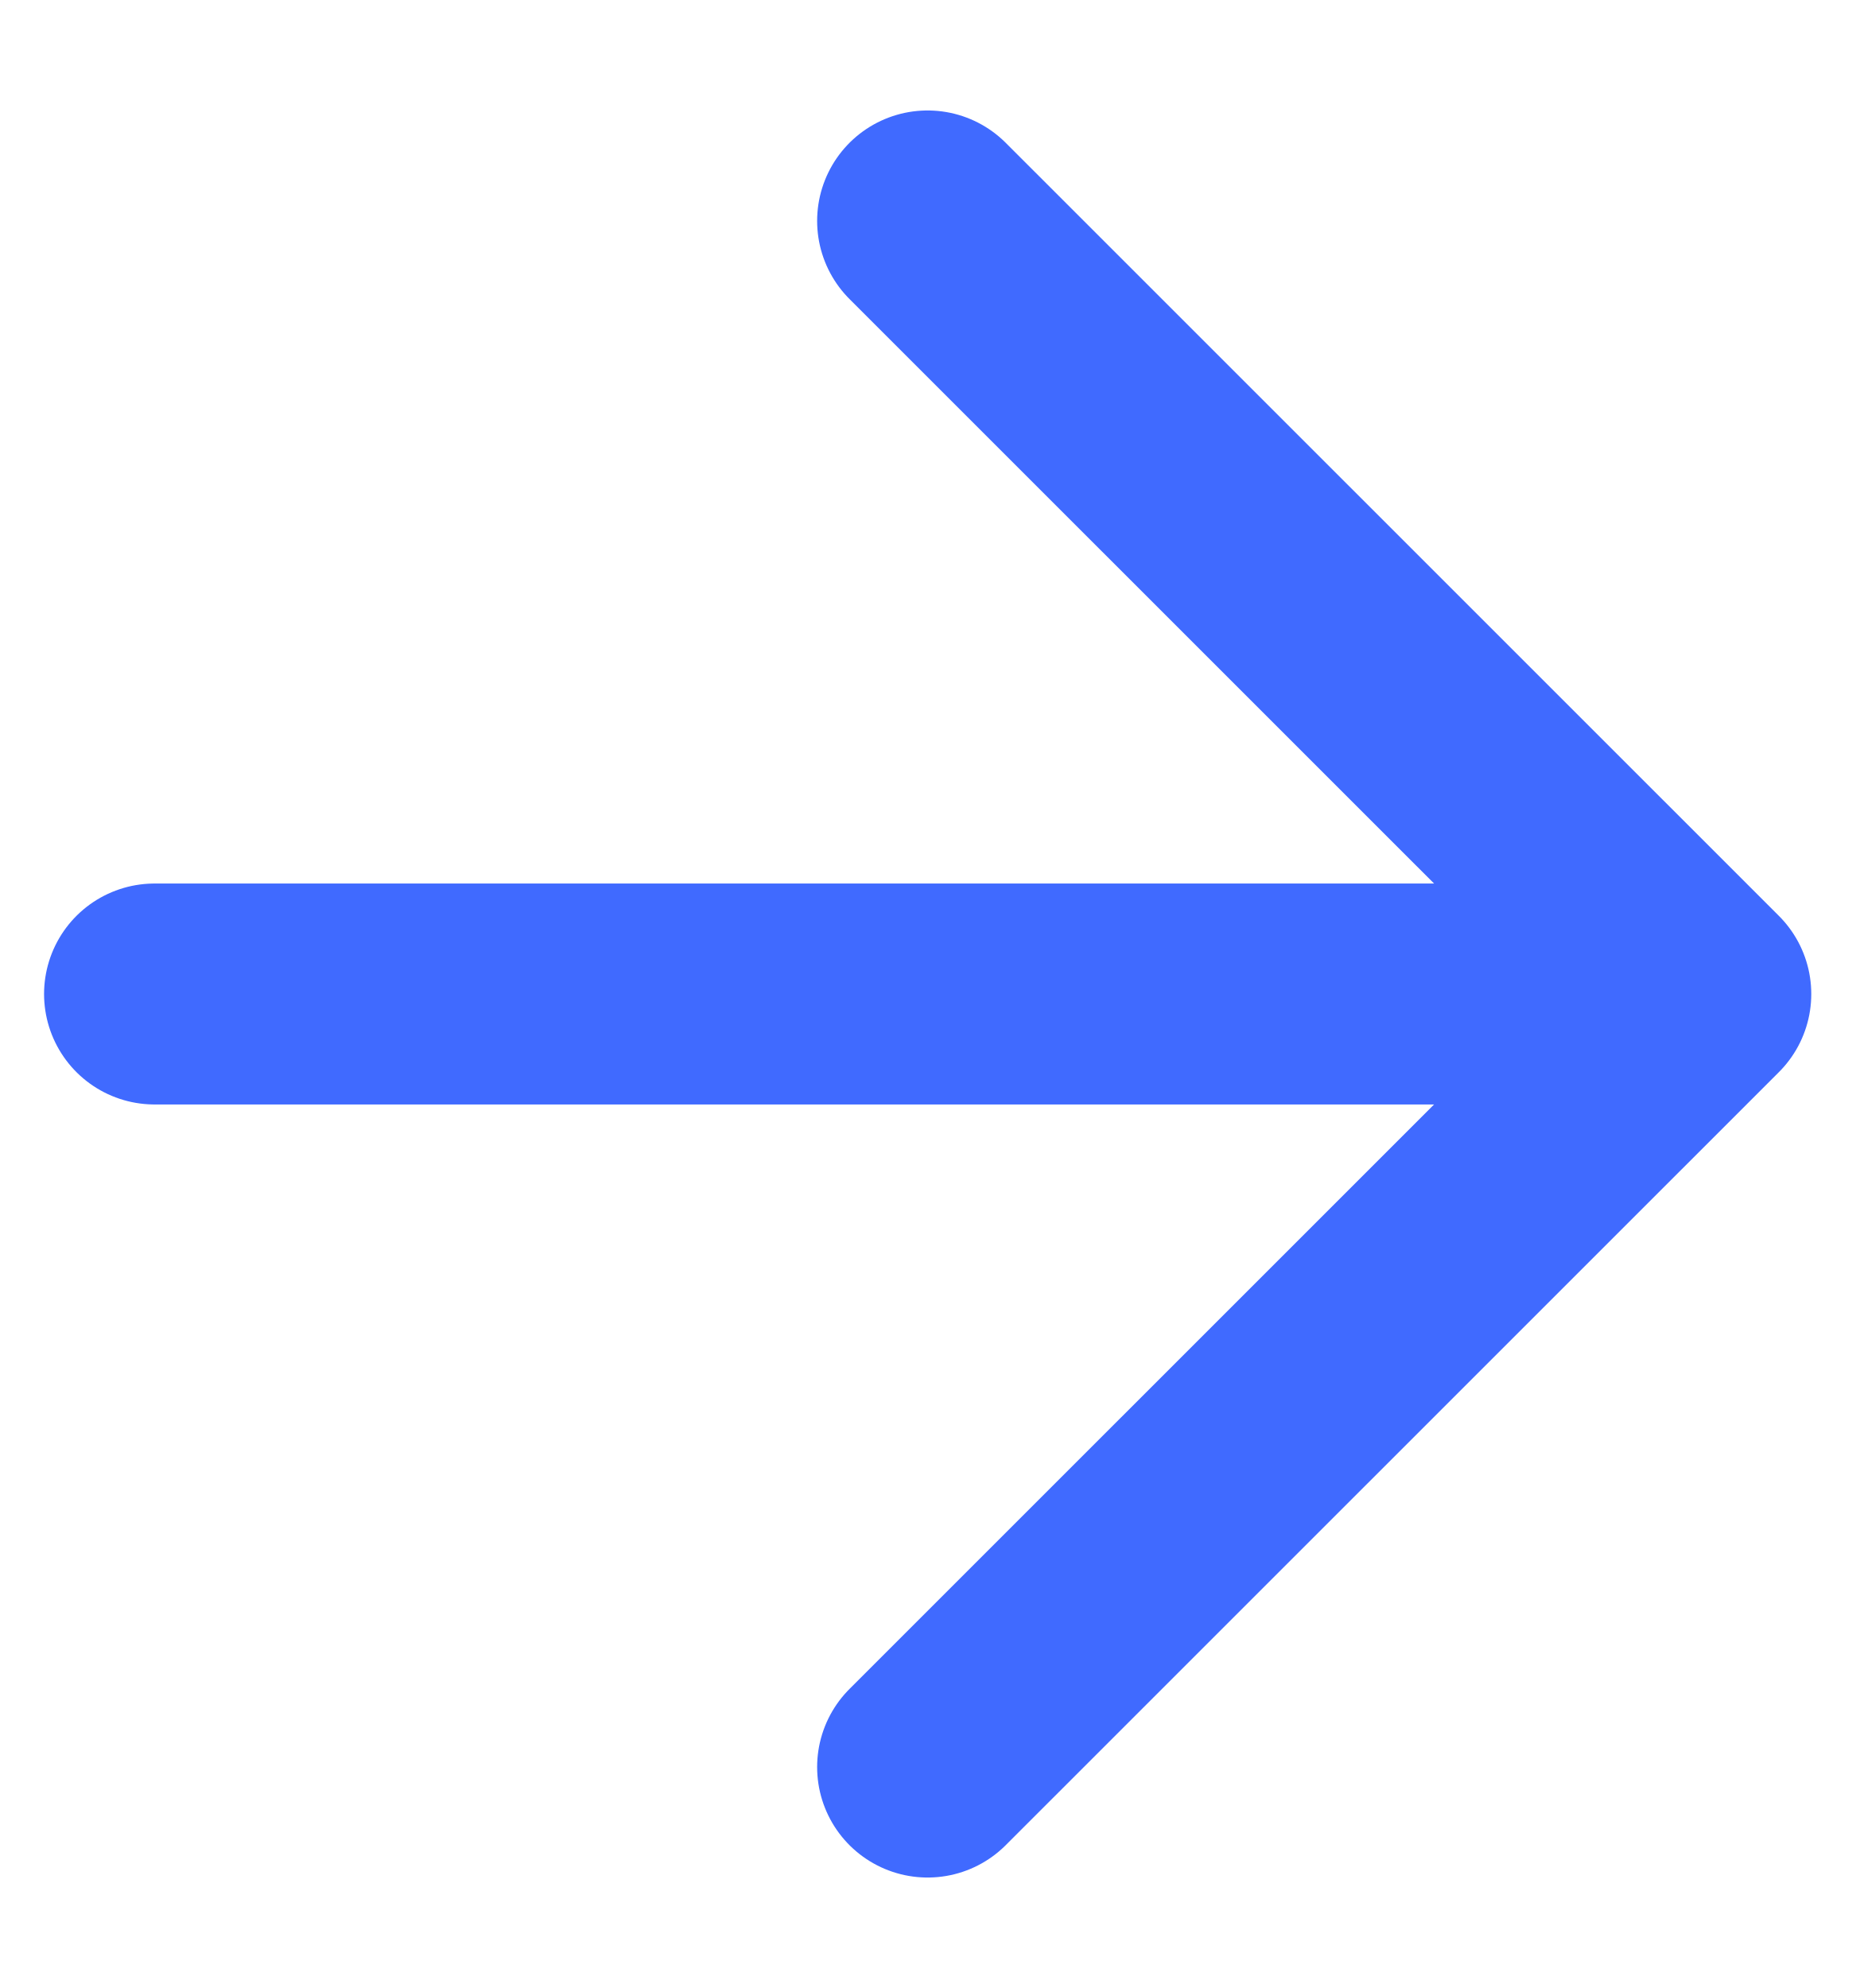
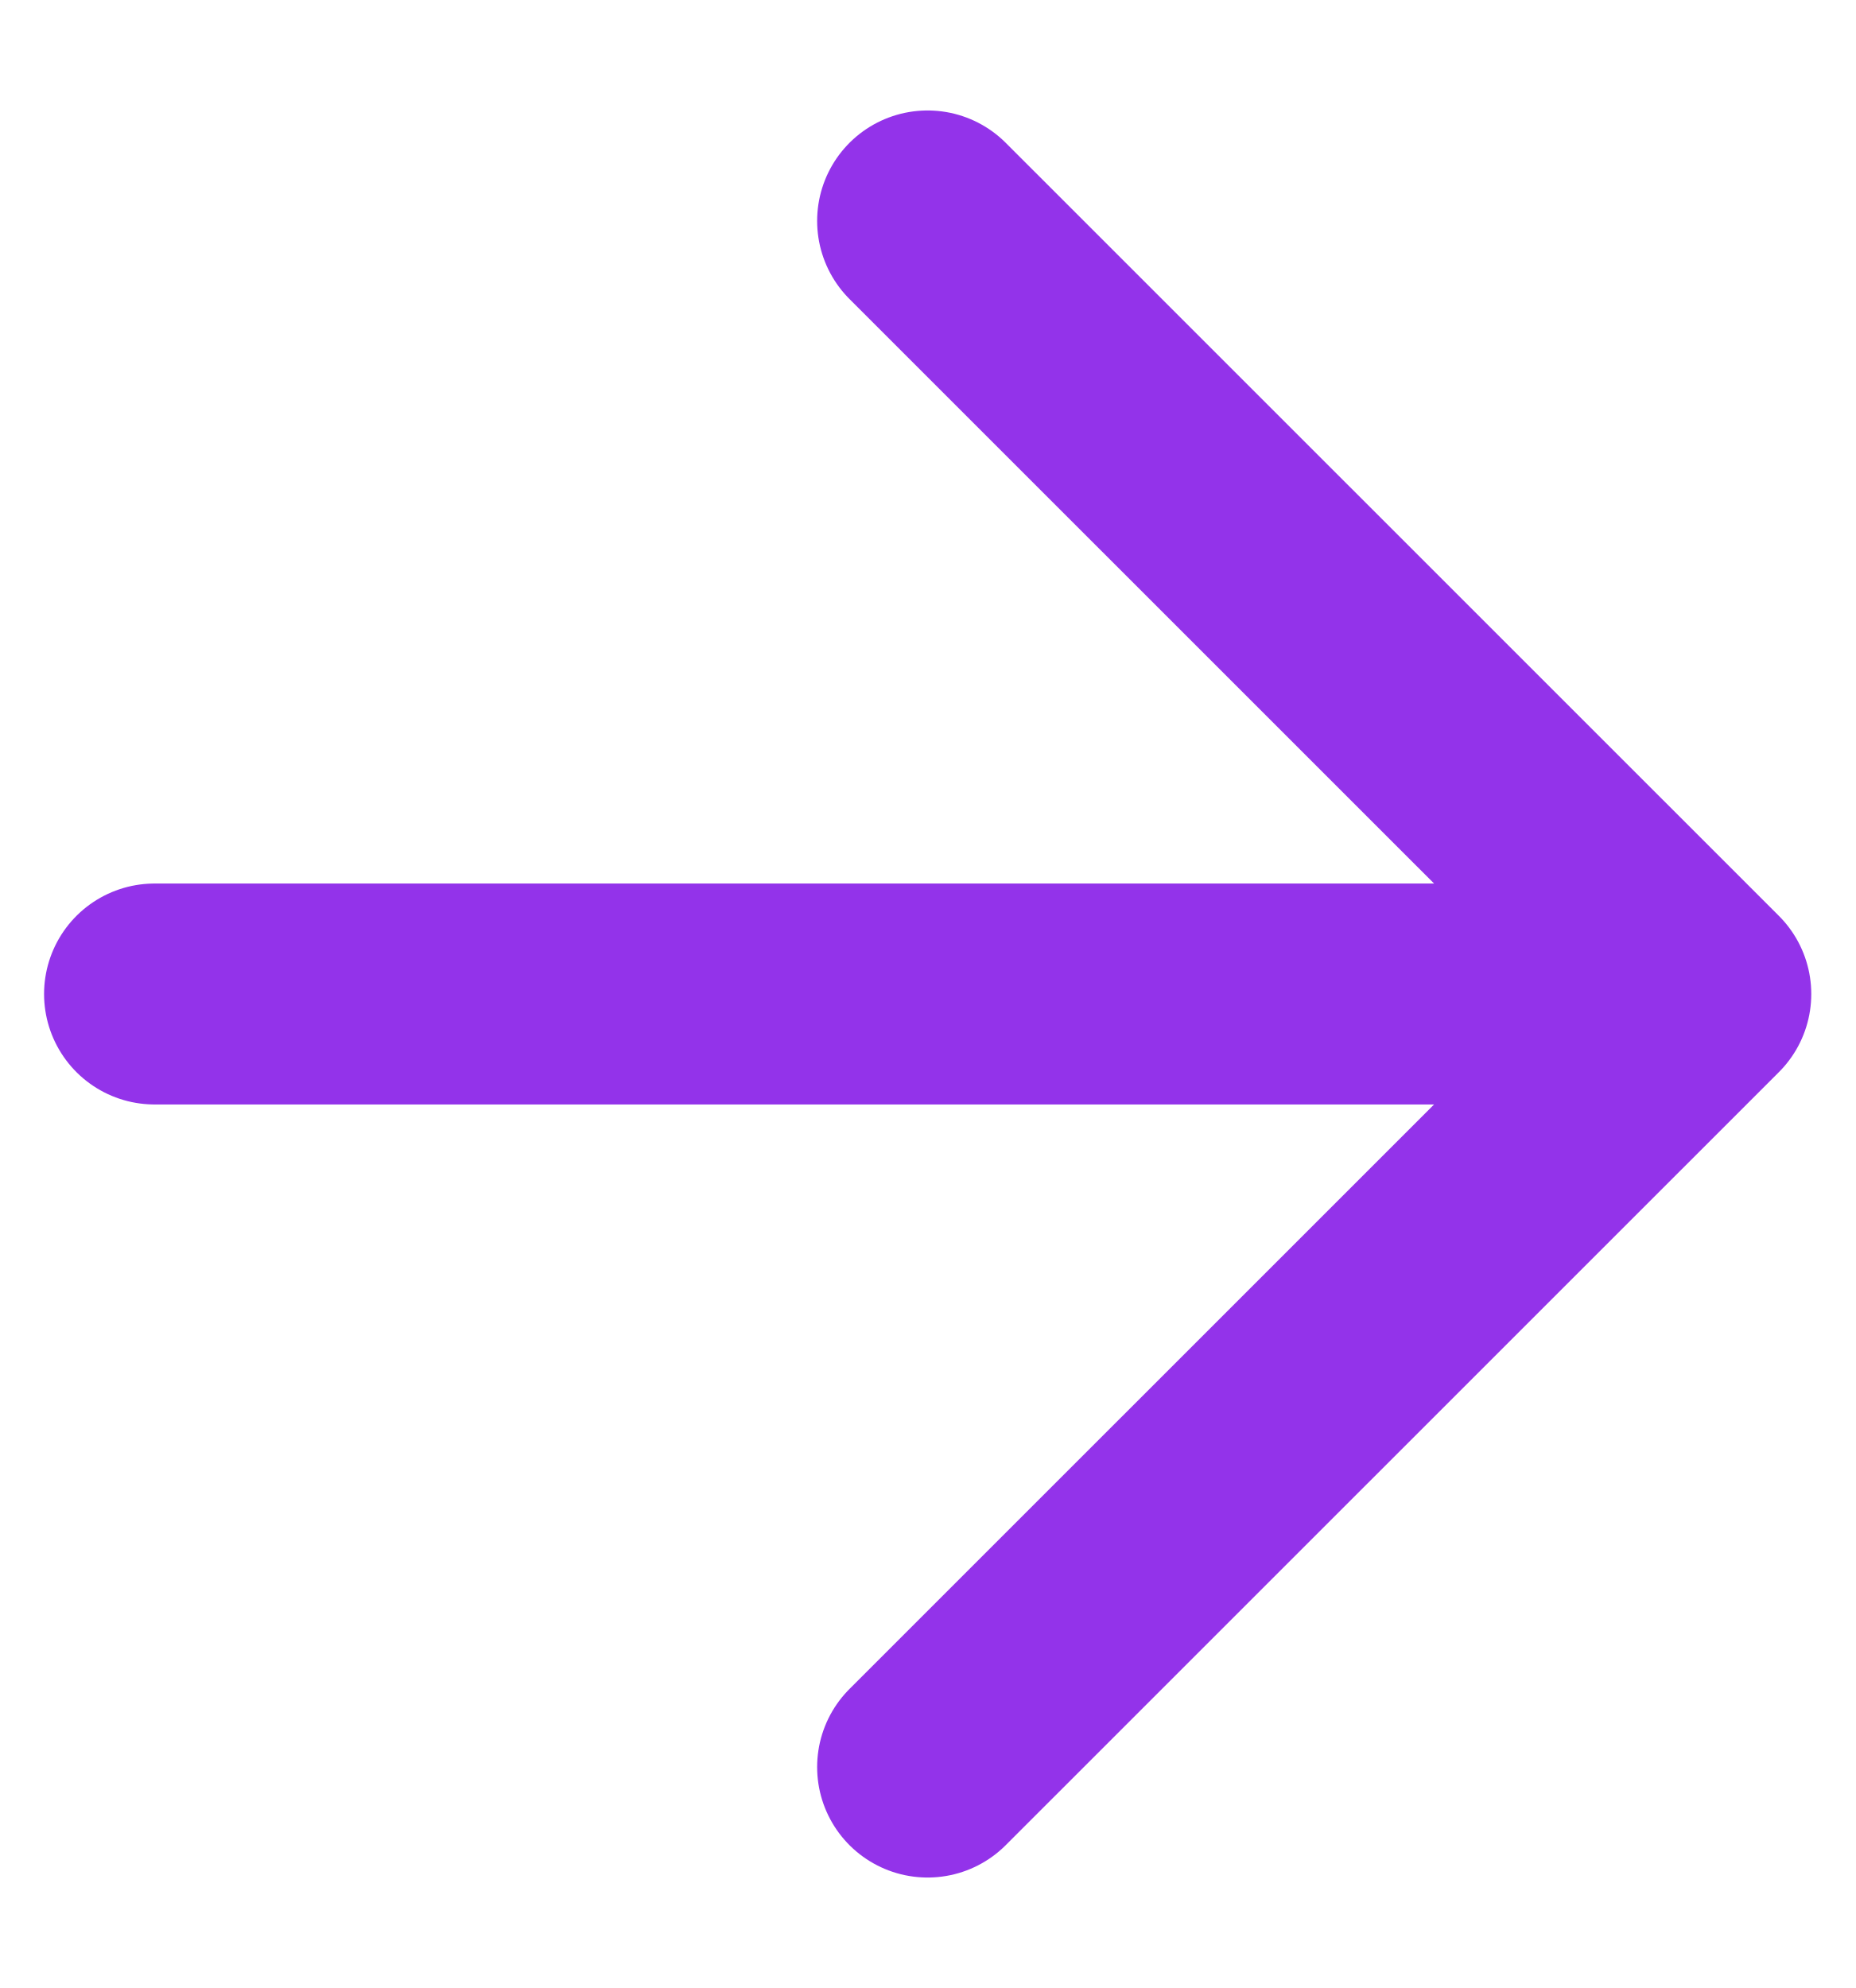
<svg xmlns="http://www.w3.org/2000/svg" width="14" height="15" viewBox="0 0 14 15" fill="none">
-   <path d="M1.166 7.5H12.833M12.833 7.5L6.999 1.667M12.833 7.5L6.999 13.333" stroke="#406AFF" stroke-width="1.667" stroke-linecap="round" stroke-linejoin="round" />
+   <path d="M1.166 7.5H12.833M12.833 7.5L6.999 1.667M12.833 7.5L6.999 13.333" stroke="#9333EA" stroke-width="1.667" stroke-linecap="round" stroke-linejoin="round" />
</svg>
